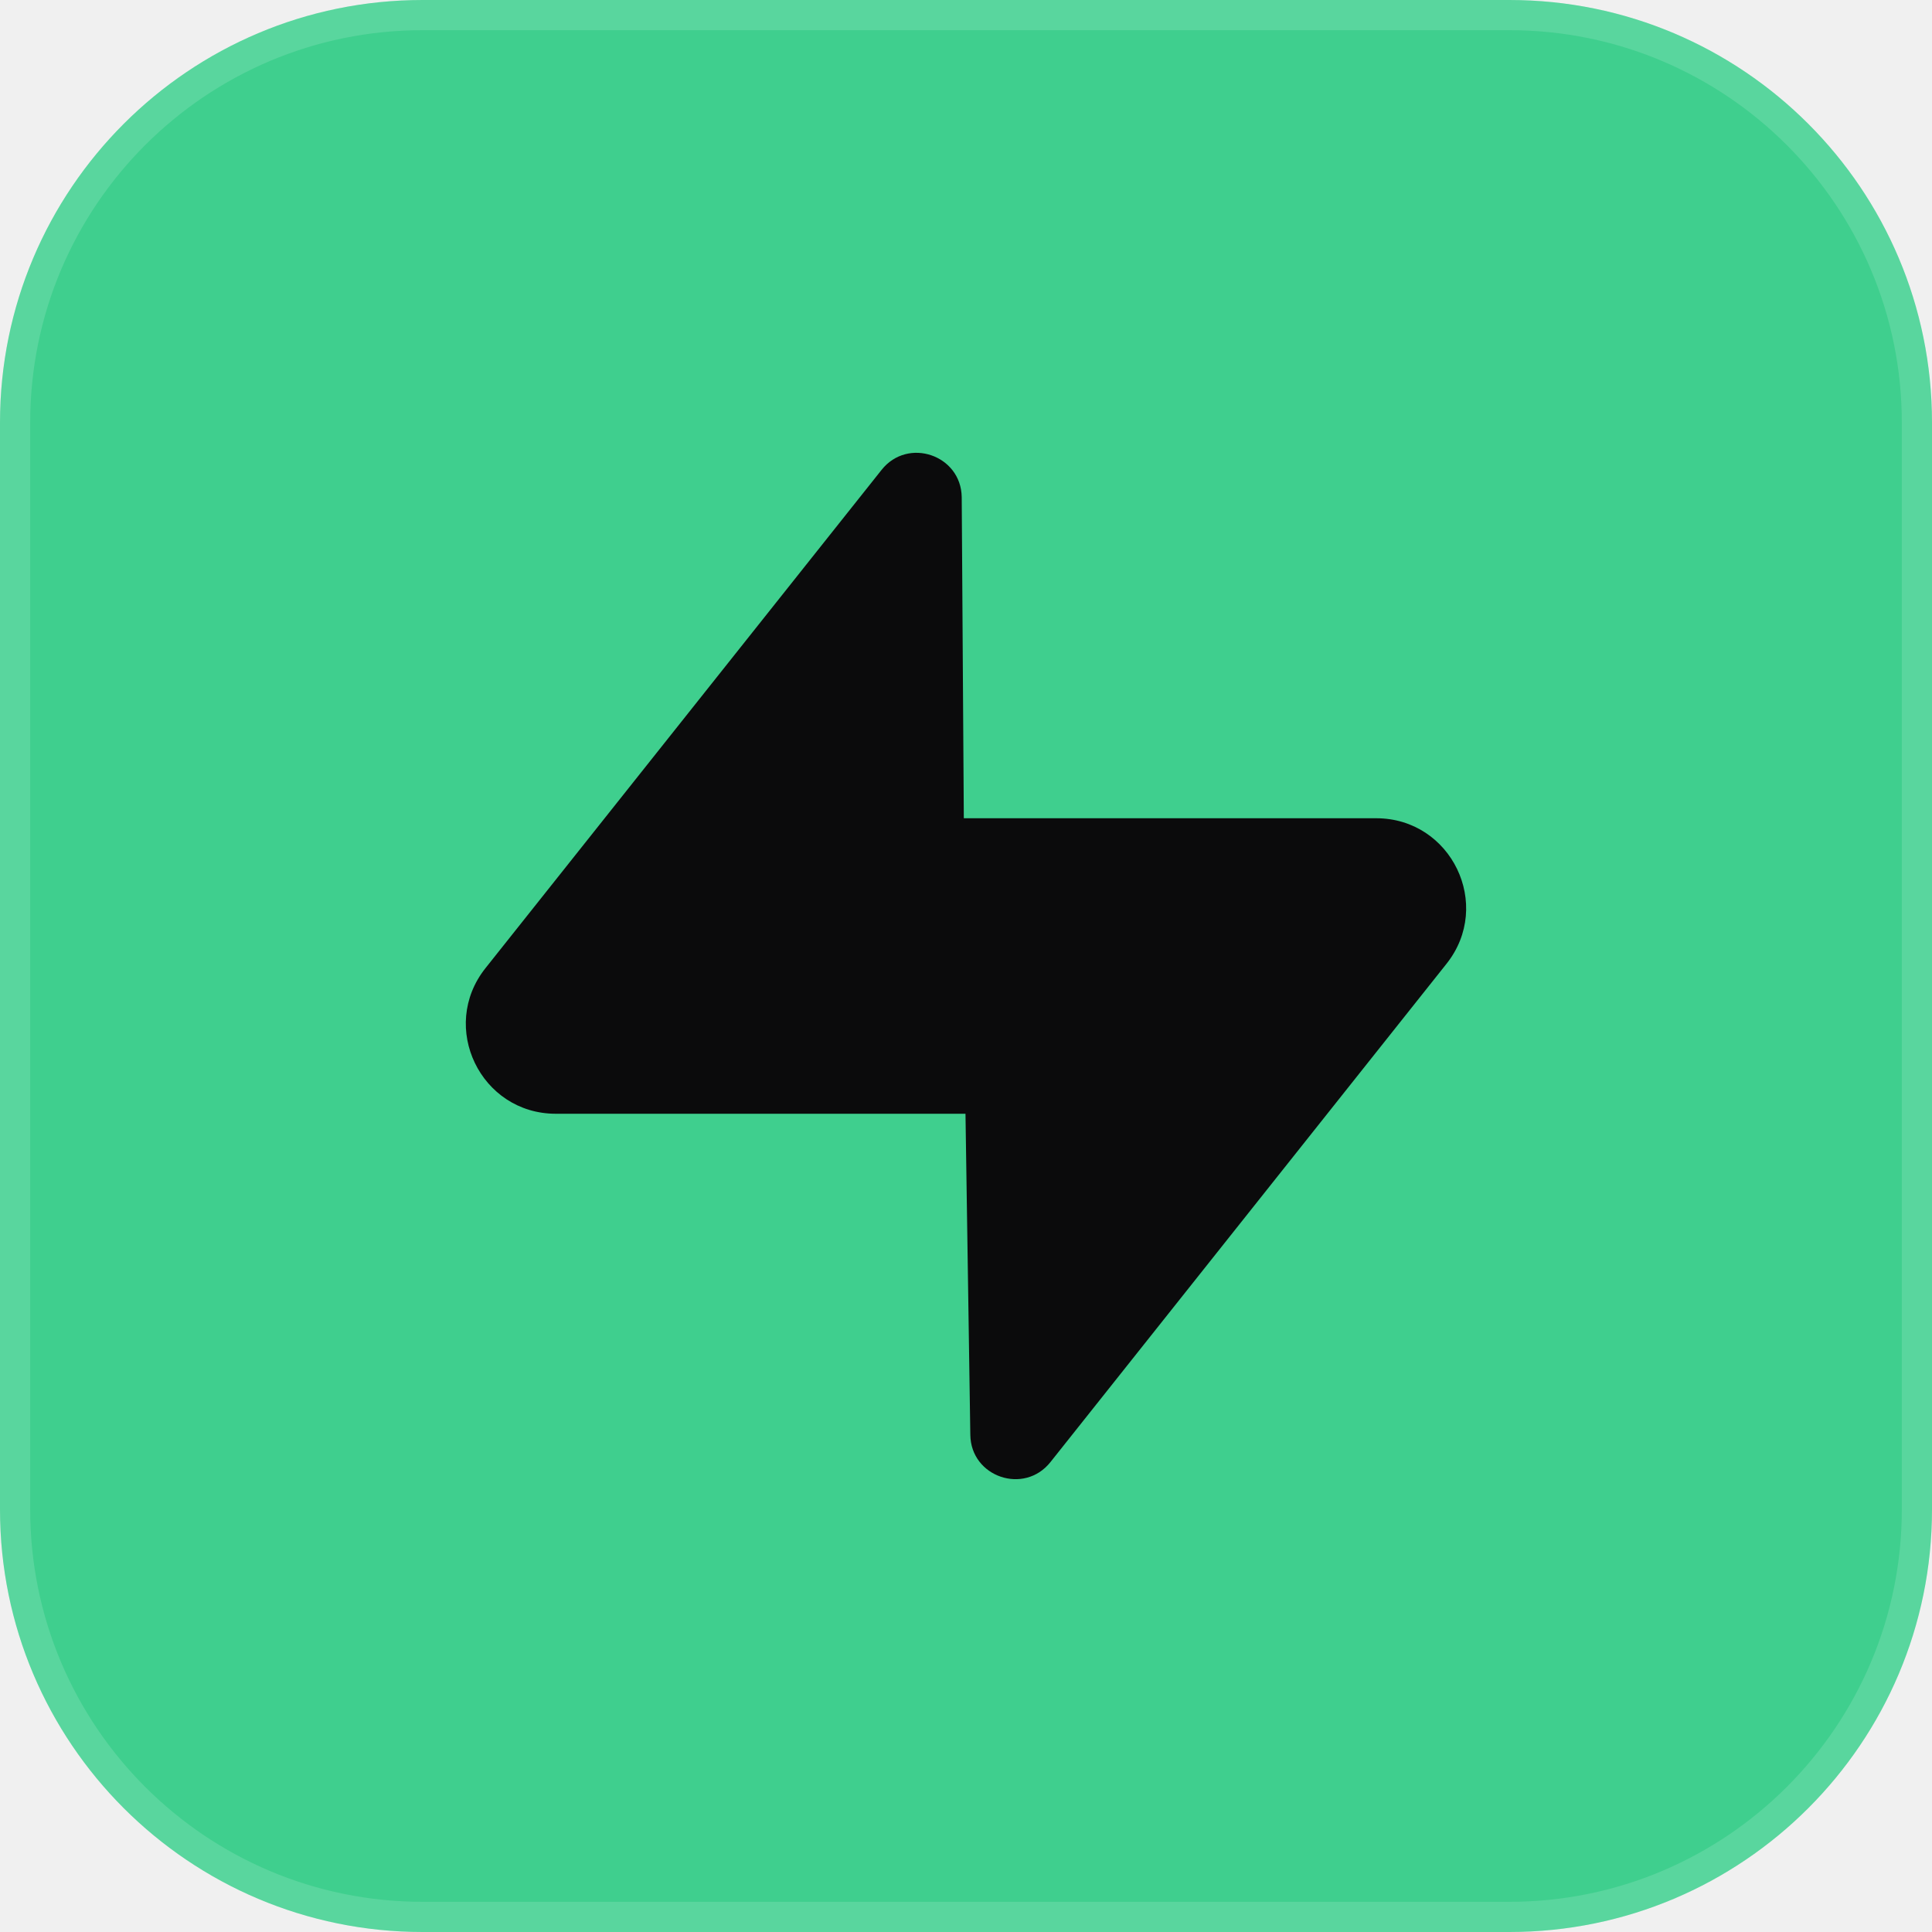
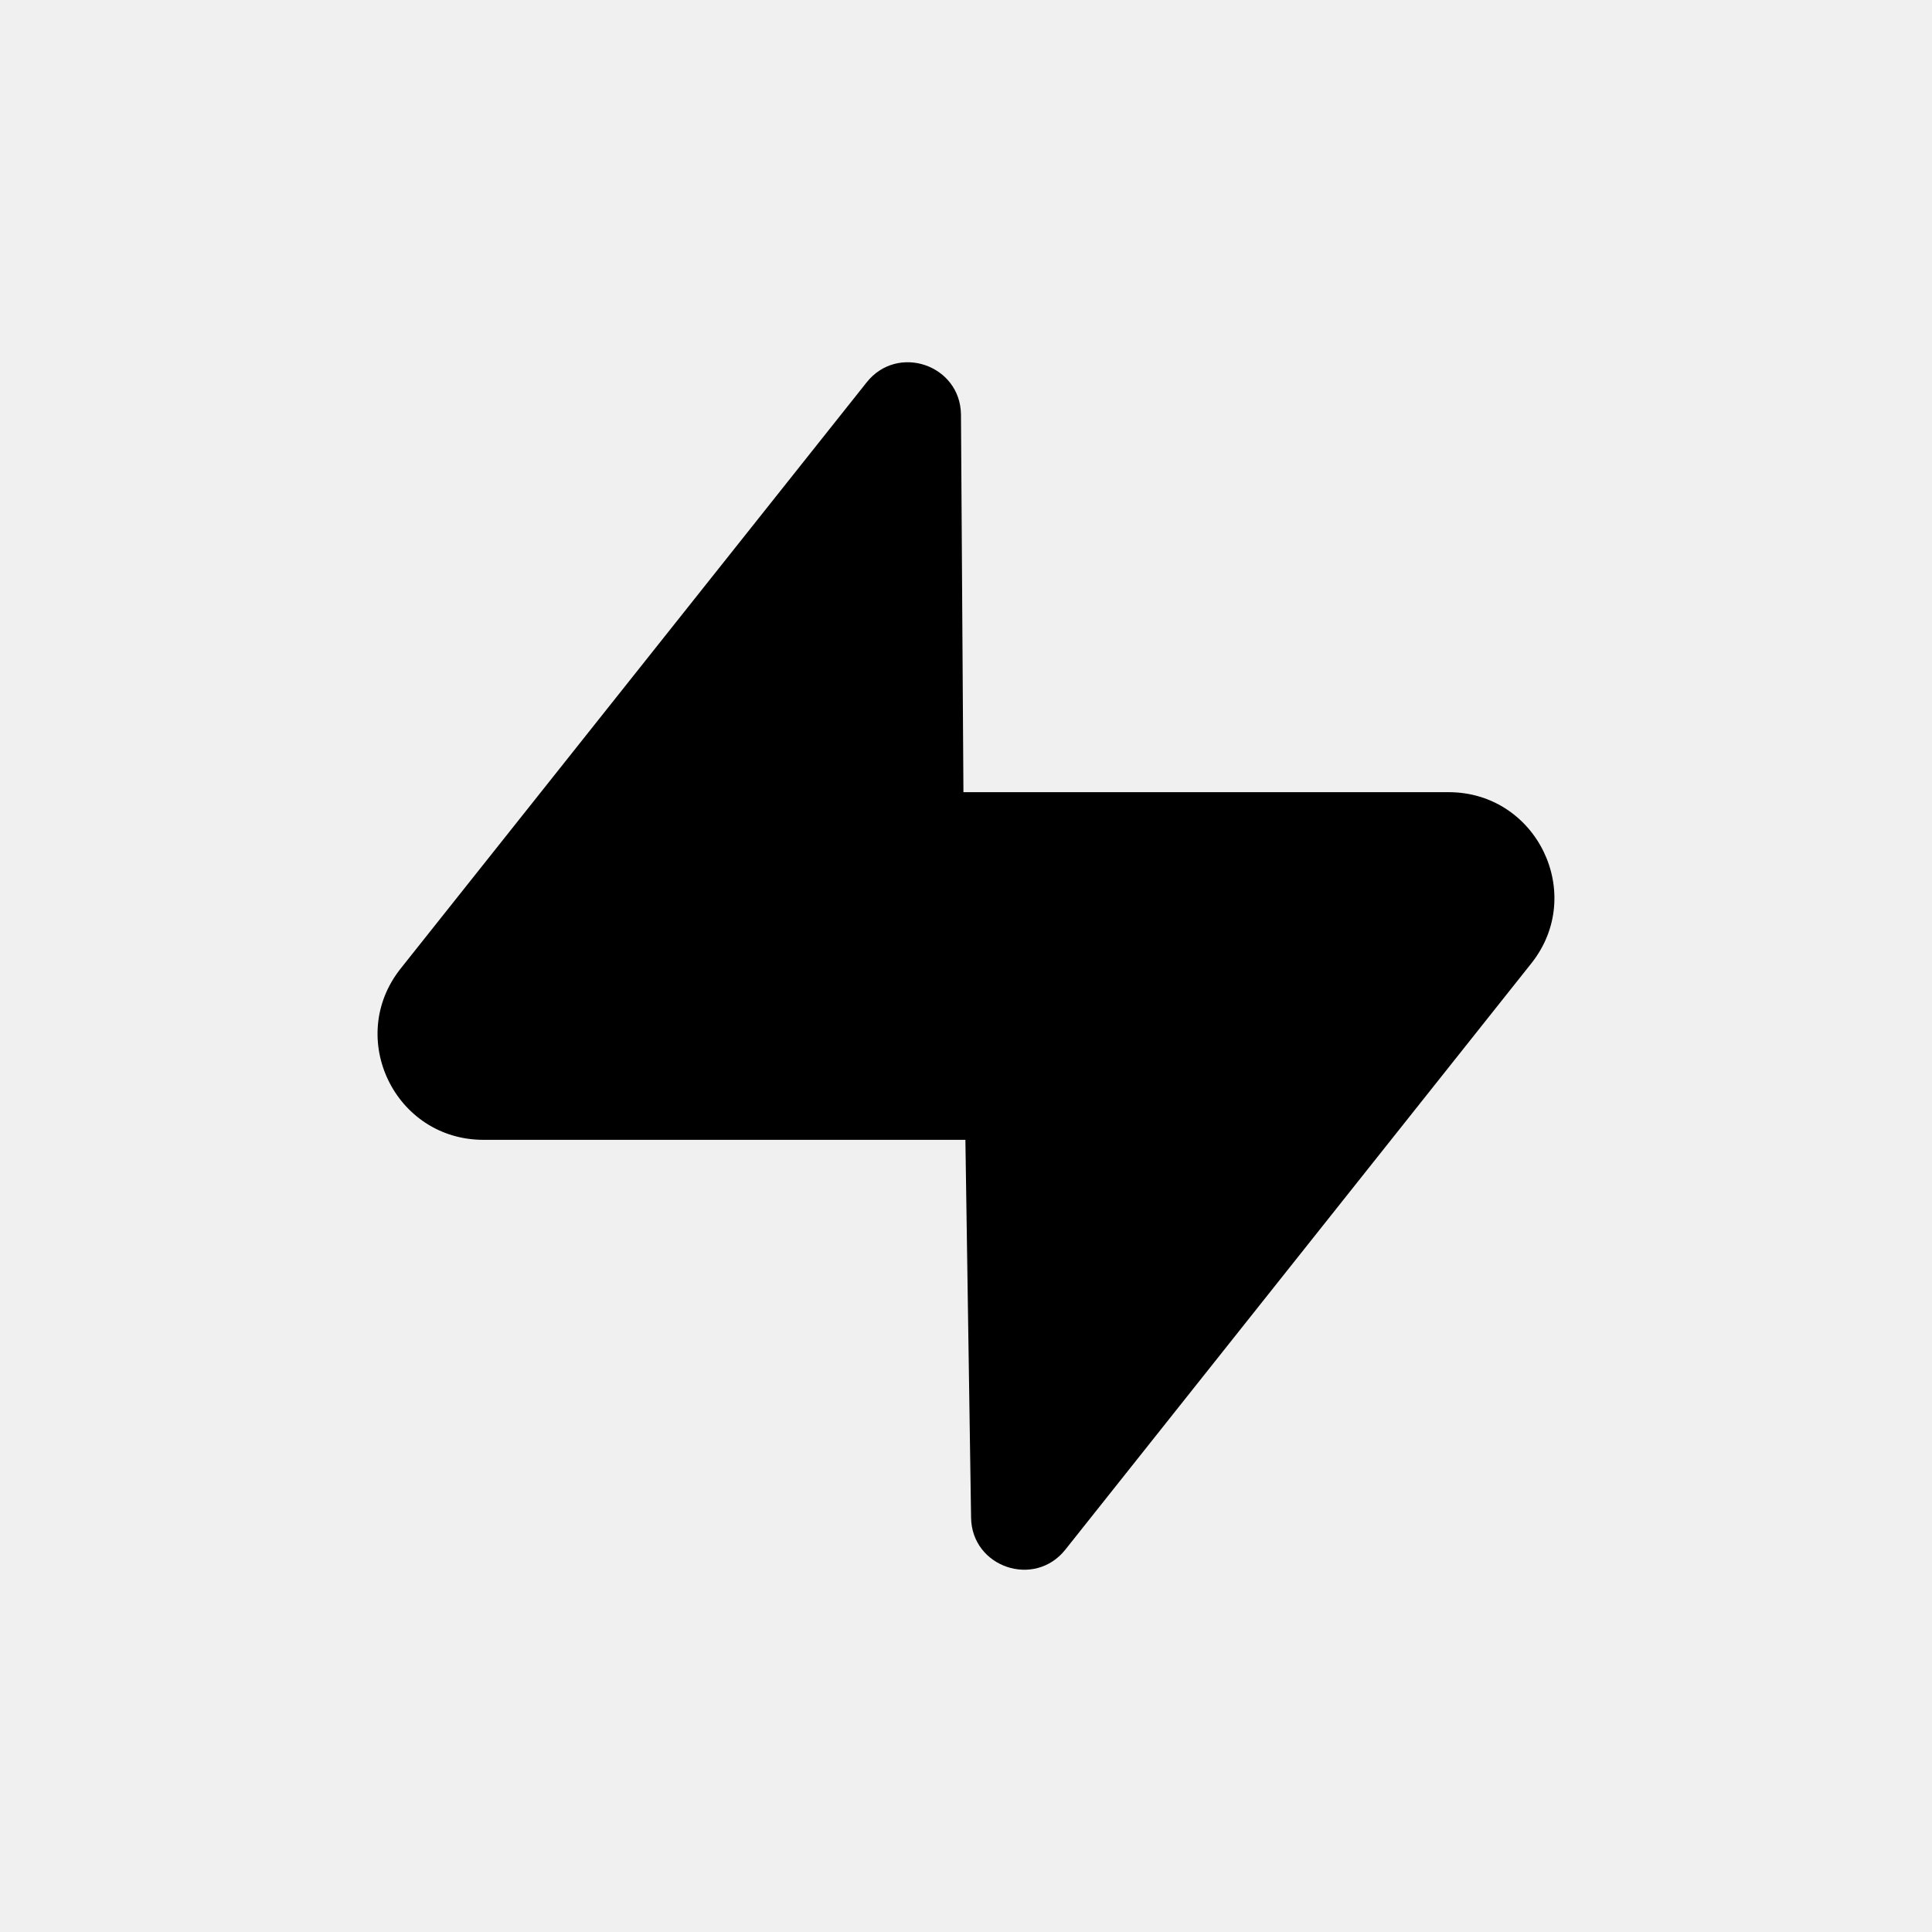
<svg xmlns="http://www.w3.org/2000/svg" width="64" height="64" viewBox="0 0 64 64" fill="none">
-   <rect width="64" height="64" rx="14" fill="#3FCF8E" />
-   <rect x=".5" y=".5" width="63" height="63" rx="13.5" stroke="#FFFFFF" stroke-opacity=".14" />
-   <g transform="translate(15 15) scale(1.416667)">
-     <path d="M11.9 1.036c-.015-.986-1.26-1.41-1.874-.637L.764 12.05C-.33 13.427.65 15.455 2.409 15.455h9.579l.113 7.51c.014.985 1.259 1.408 1.873.636l9.262-11.653c1.093-1.375.113-3.403-1.645-3.403h-9.642z" fill="#0B0B0C" />
+   <g transform="translate(12 12) scale(1.666667)">
+     <path d="M11.9 1.036c-.015-.986-1.26-1.41-1.874-.637L.764 12.05C-.33 13.427.65 15.455 2.409 15.455h9.579l.113 7.51c.014.985 1.259 1.408 1.873.636l9.262-11.653c1.093-1.375.113-3.403-1.645-3.403h-9.642z" fill="#000000" />
  </g>
</svg>
